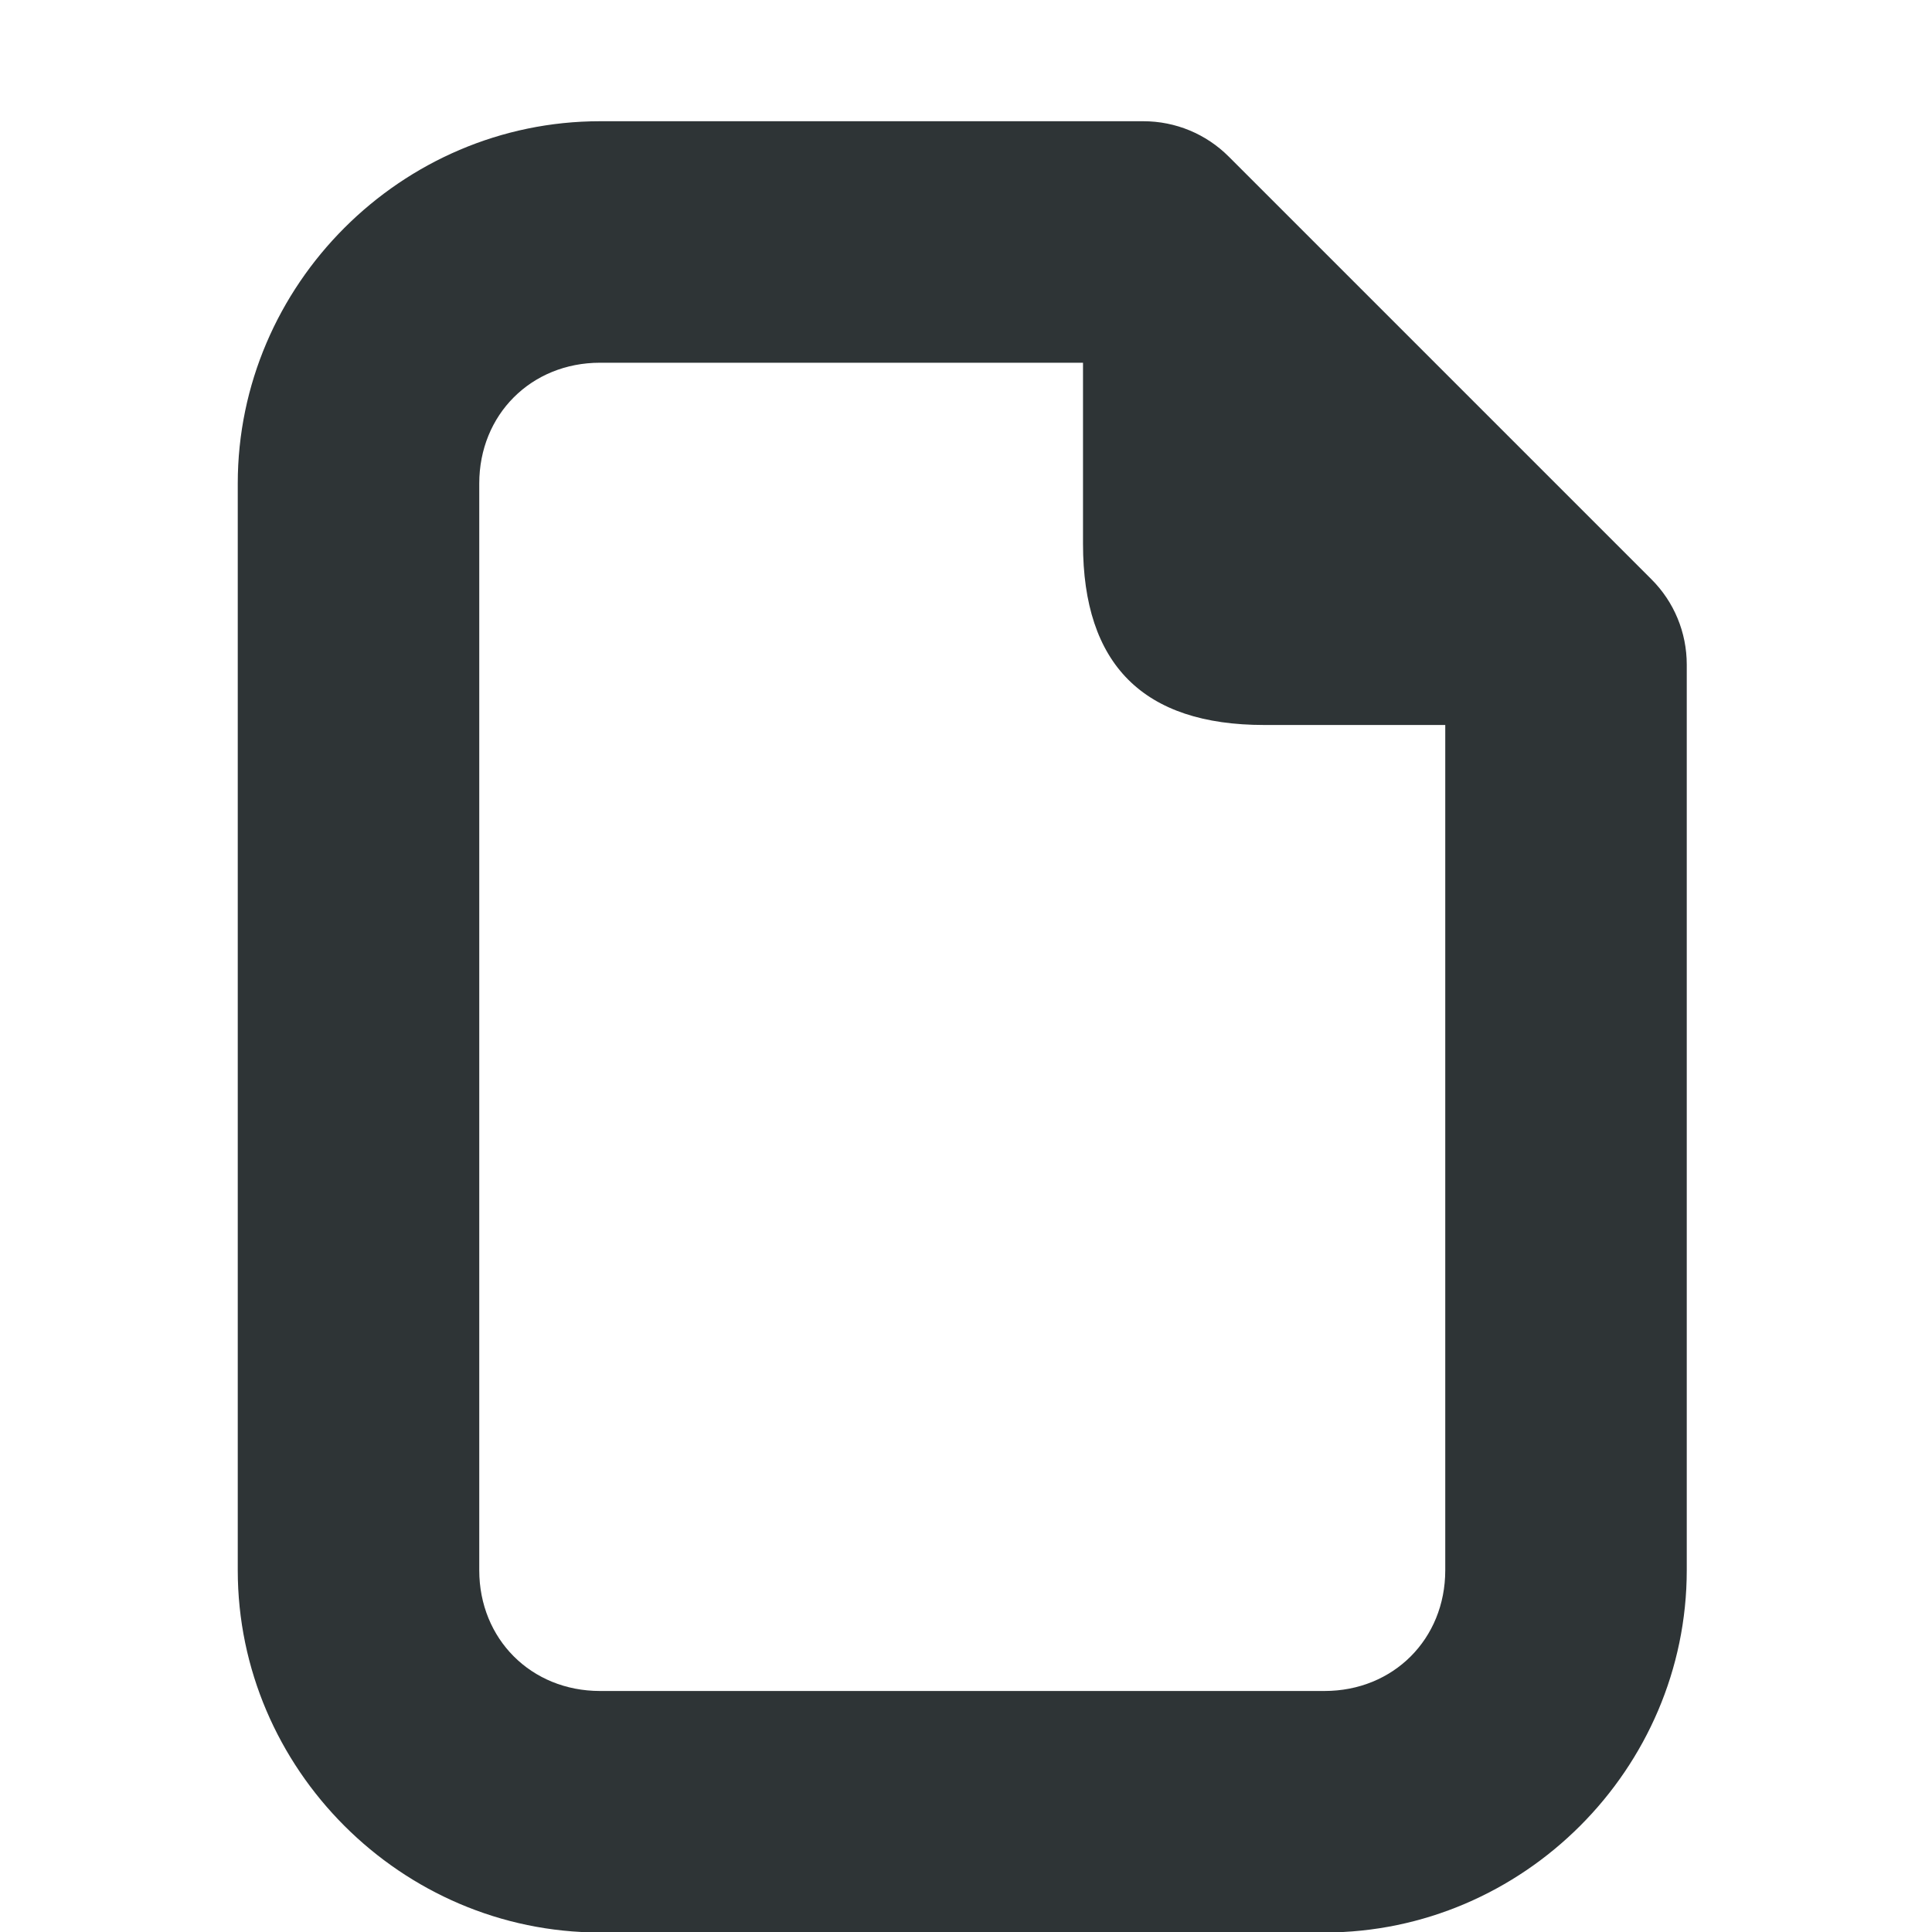
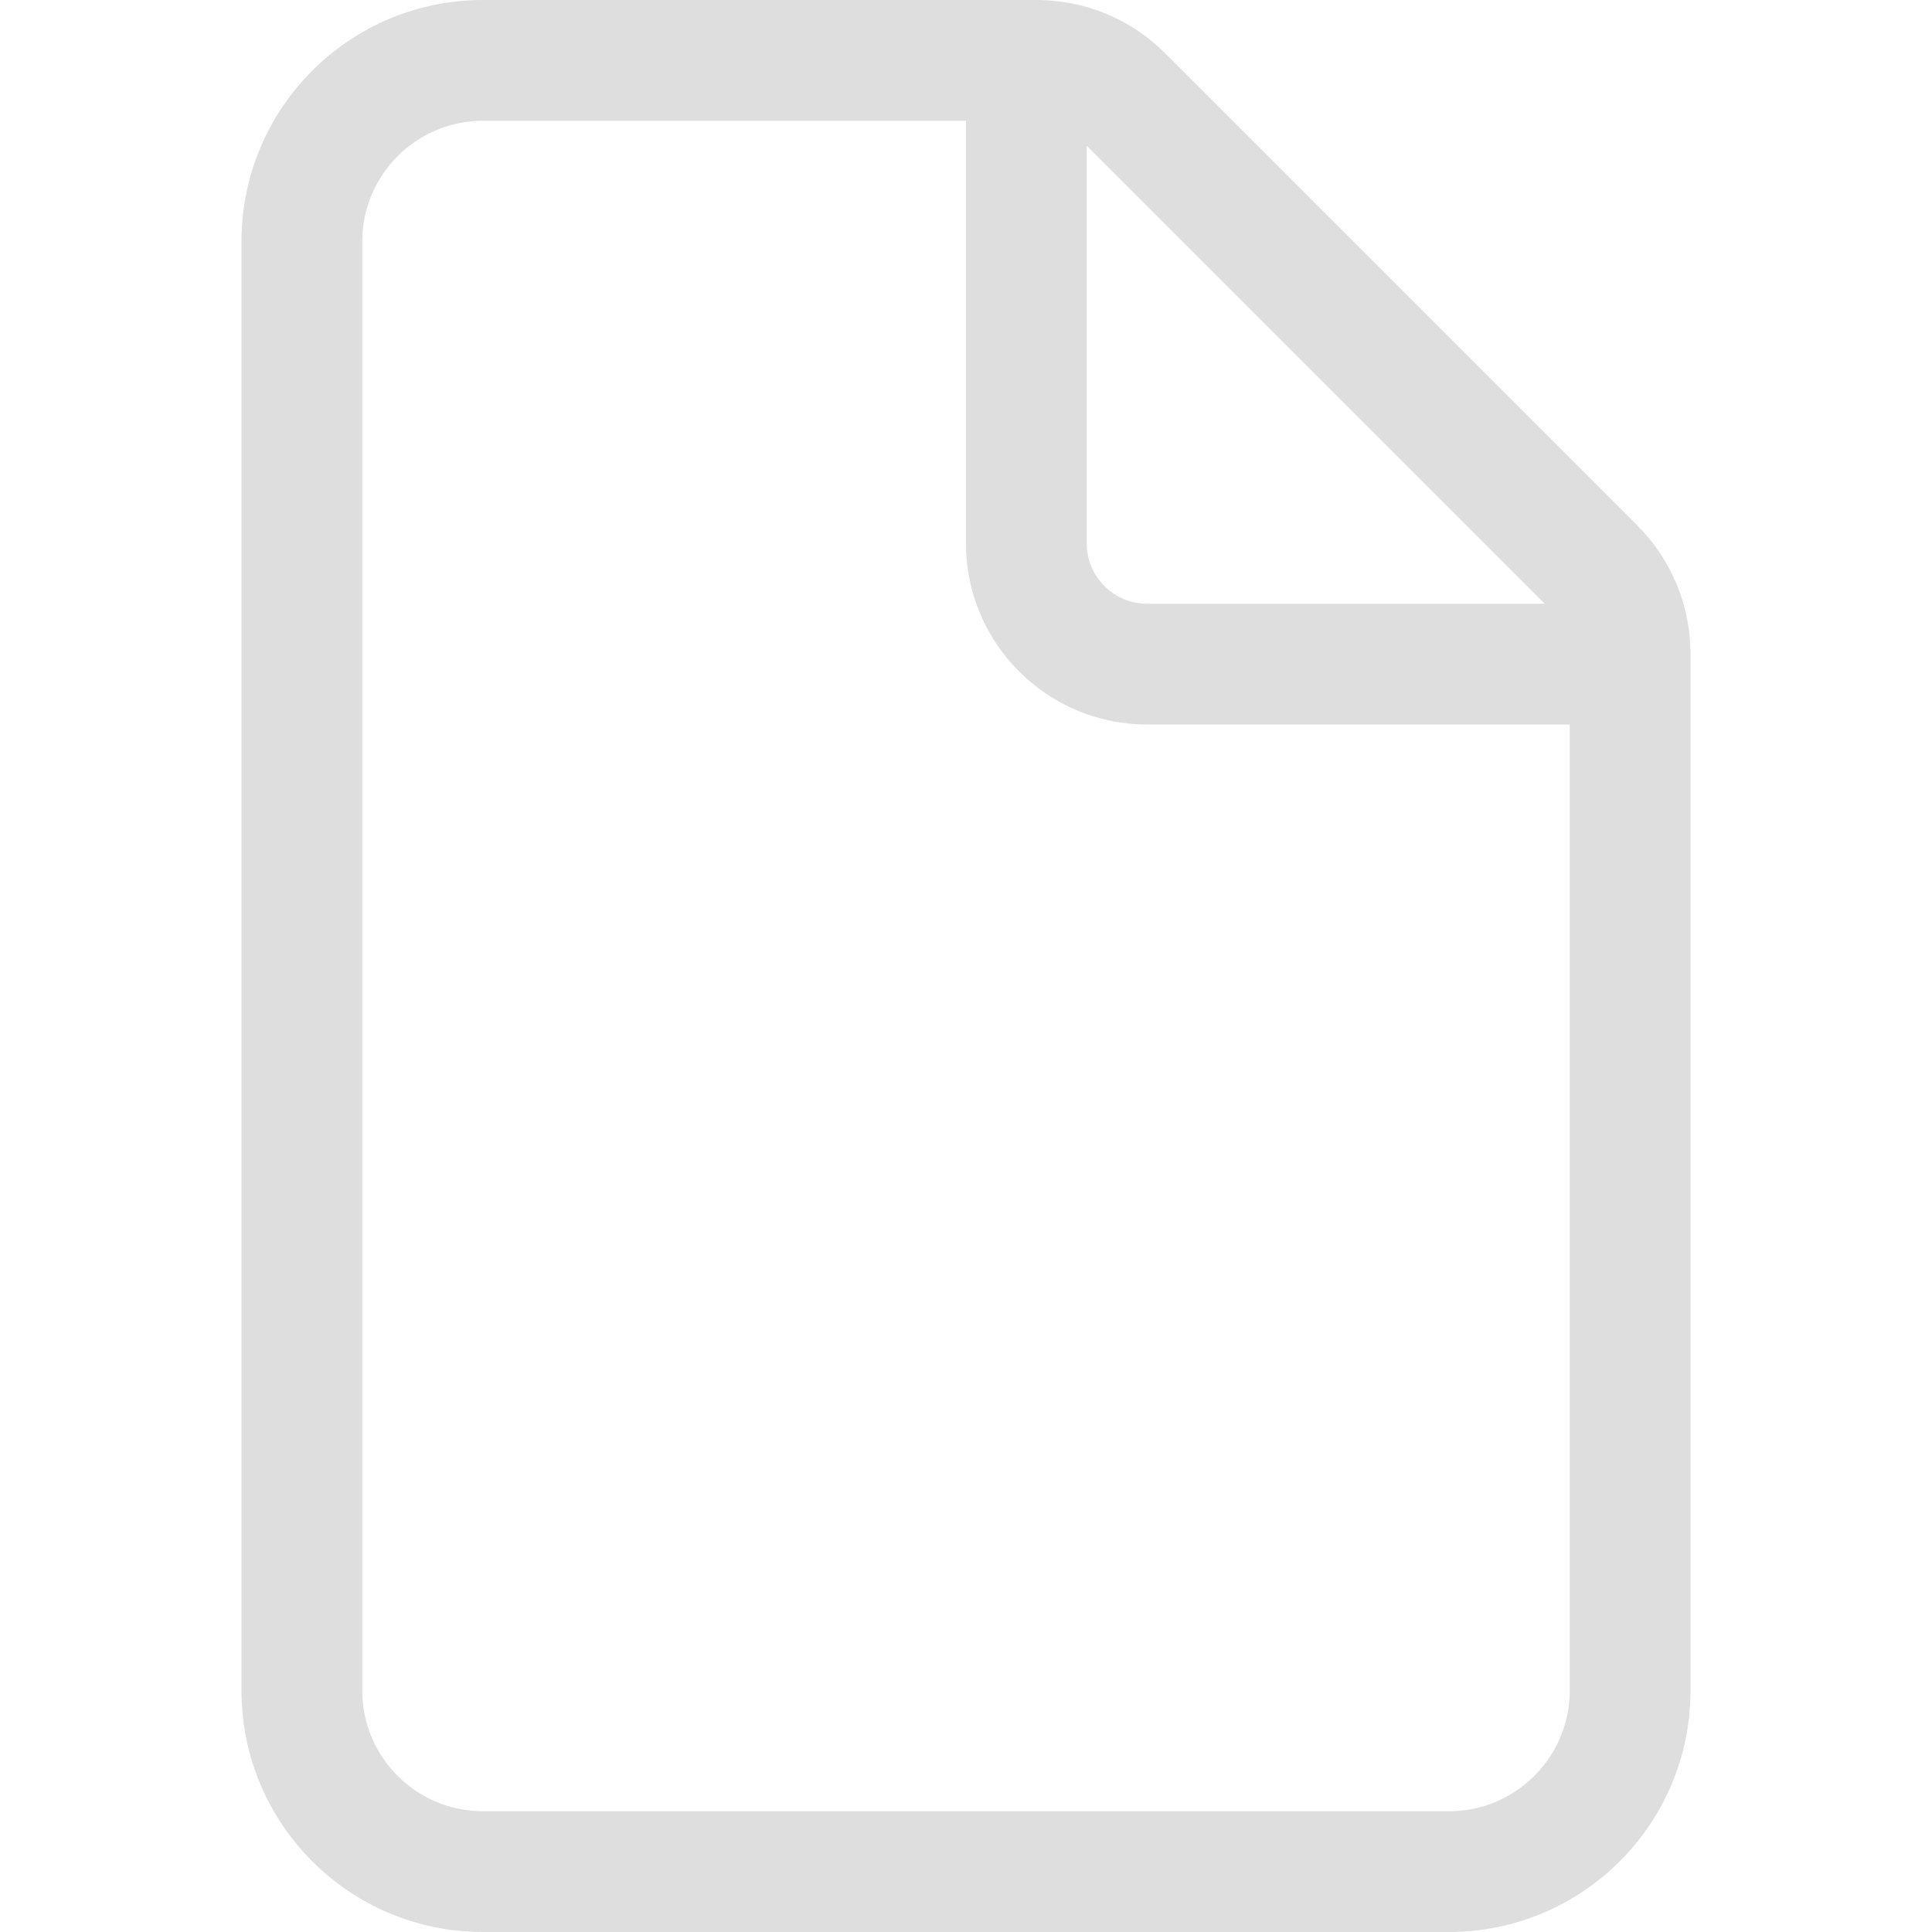
- <svg xmlns="http://www.w3.org/2000/svg" height="16px" viewBox="0 0 16 16" width="16px">
-   <path d="m 4.969 1.004 c -1.645 0 -3 1.355 -3 3 v 9 c 0 1.645 1.355 3 3 3 h 6 c 1.645 0 3 -1.355 3 -3 v -7.5 c 0 -0.266 -0.105 -0.52 -0.293 -0.707 l -3.5 -3.5 c -0.188 -0.188 -0.441 -0.293 -0.707 -0.293 z m 0 2 h 4 v 1.5 c 0 1 0.5 1.5 1.5 1.5 h 1.5 v 7 c 0 0.57 -0.43 1 -1 1 h -6 c -0.57 0 -1 -0.43 -1 -1 v -9 c 0 -0.57 0.43 -1 1 -1 z m 0 0" fill="#2e3436" />
+ <svg xmlns="http://www.w3.org/2000/svg" width="16" height="16" version="1.1">
+   <defs>
+     <style id="current-color-scheme" type="text/css">.ColorScheme-Text { color:#dedede; }</style>
+   </defs>
+   <path d="m4 1.25e-7c-1.105 0-2 0.895-2 2v12c0 1.105 0.895 2 2 2h8c1.105 0 2-0.895 2-2v-8.586c0-0.398-0.158-0.779-0.439-1.061l-3.914-3.914c-0.281-0.281-0.663-0.439-1.061-0.439zm-1 2c0-0.552 0.448-1 1-1h4v3.5c0 0.828 0.672 1.5 1.5 1.5h3.5v8c0 0.552-0.448 1-1 1h-8c-0.552 0-1-0.448-1-1zm9.793 3h-3.293c-0.276 0-0.5-0.224-0.5-0.5v-3.293z" fill="#dedede" />
</svg>
